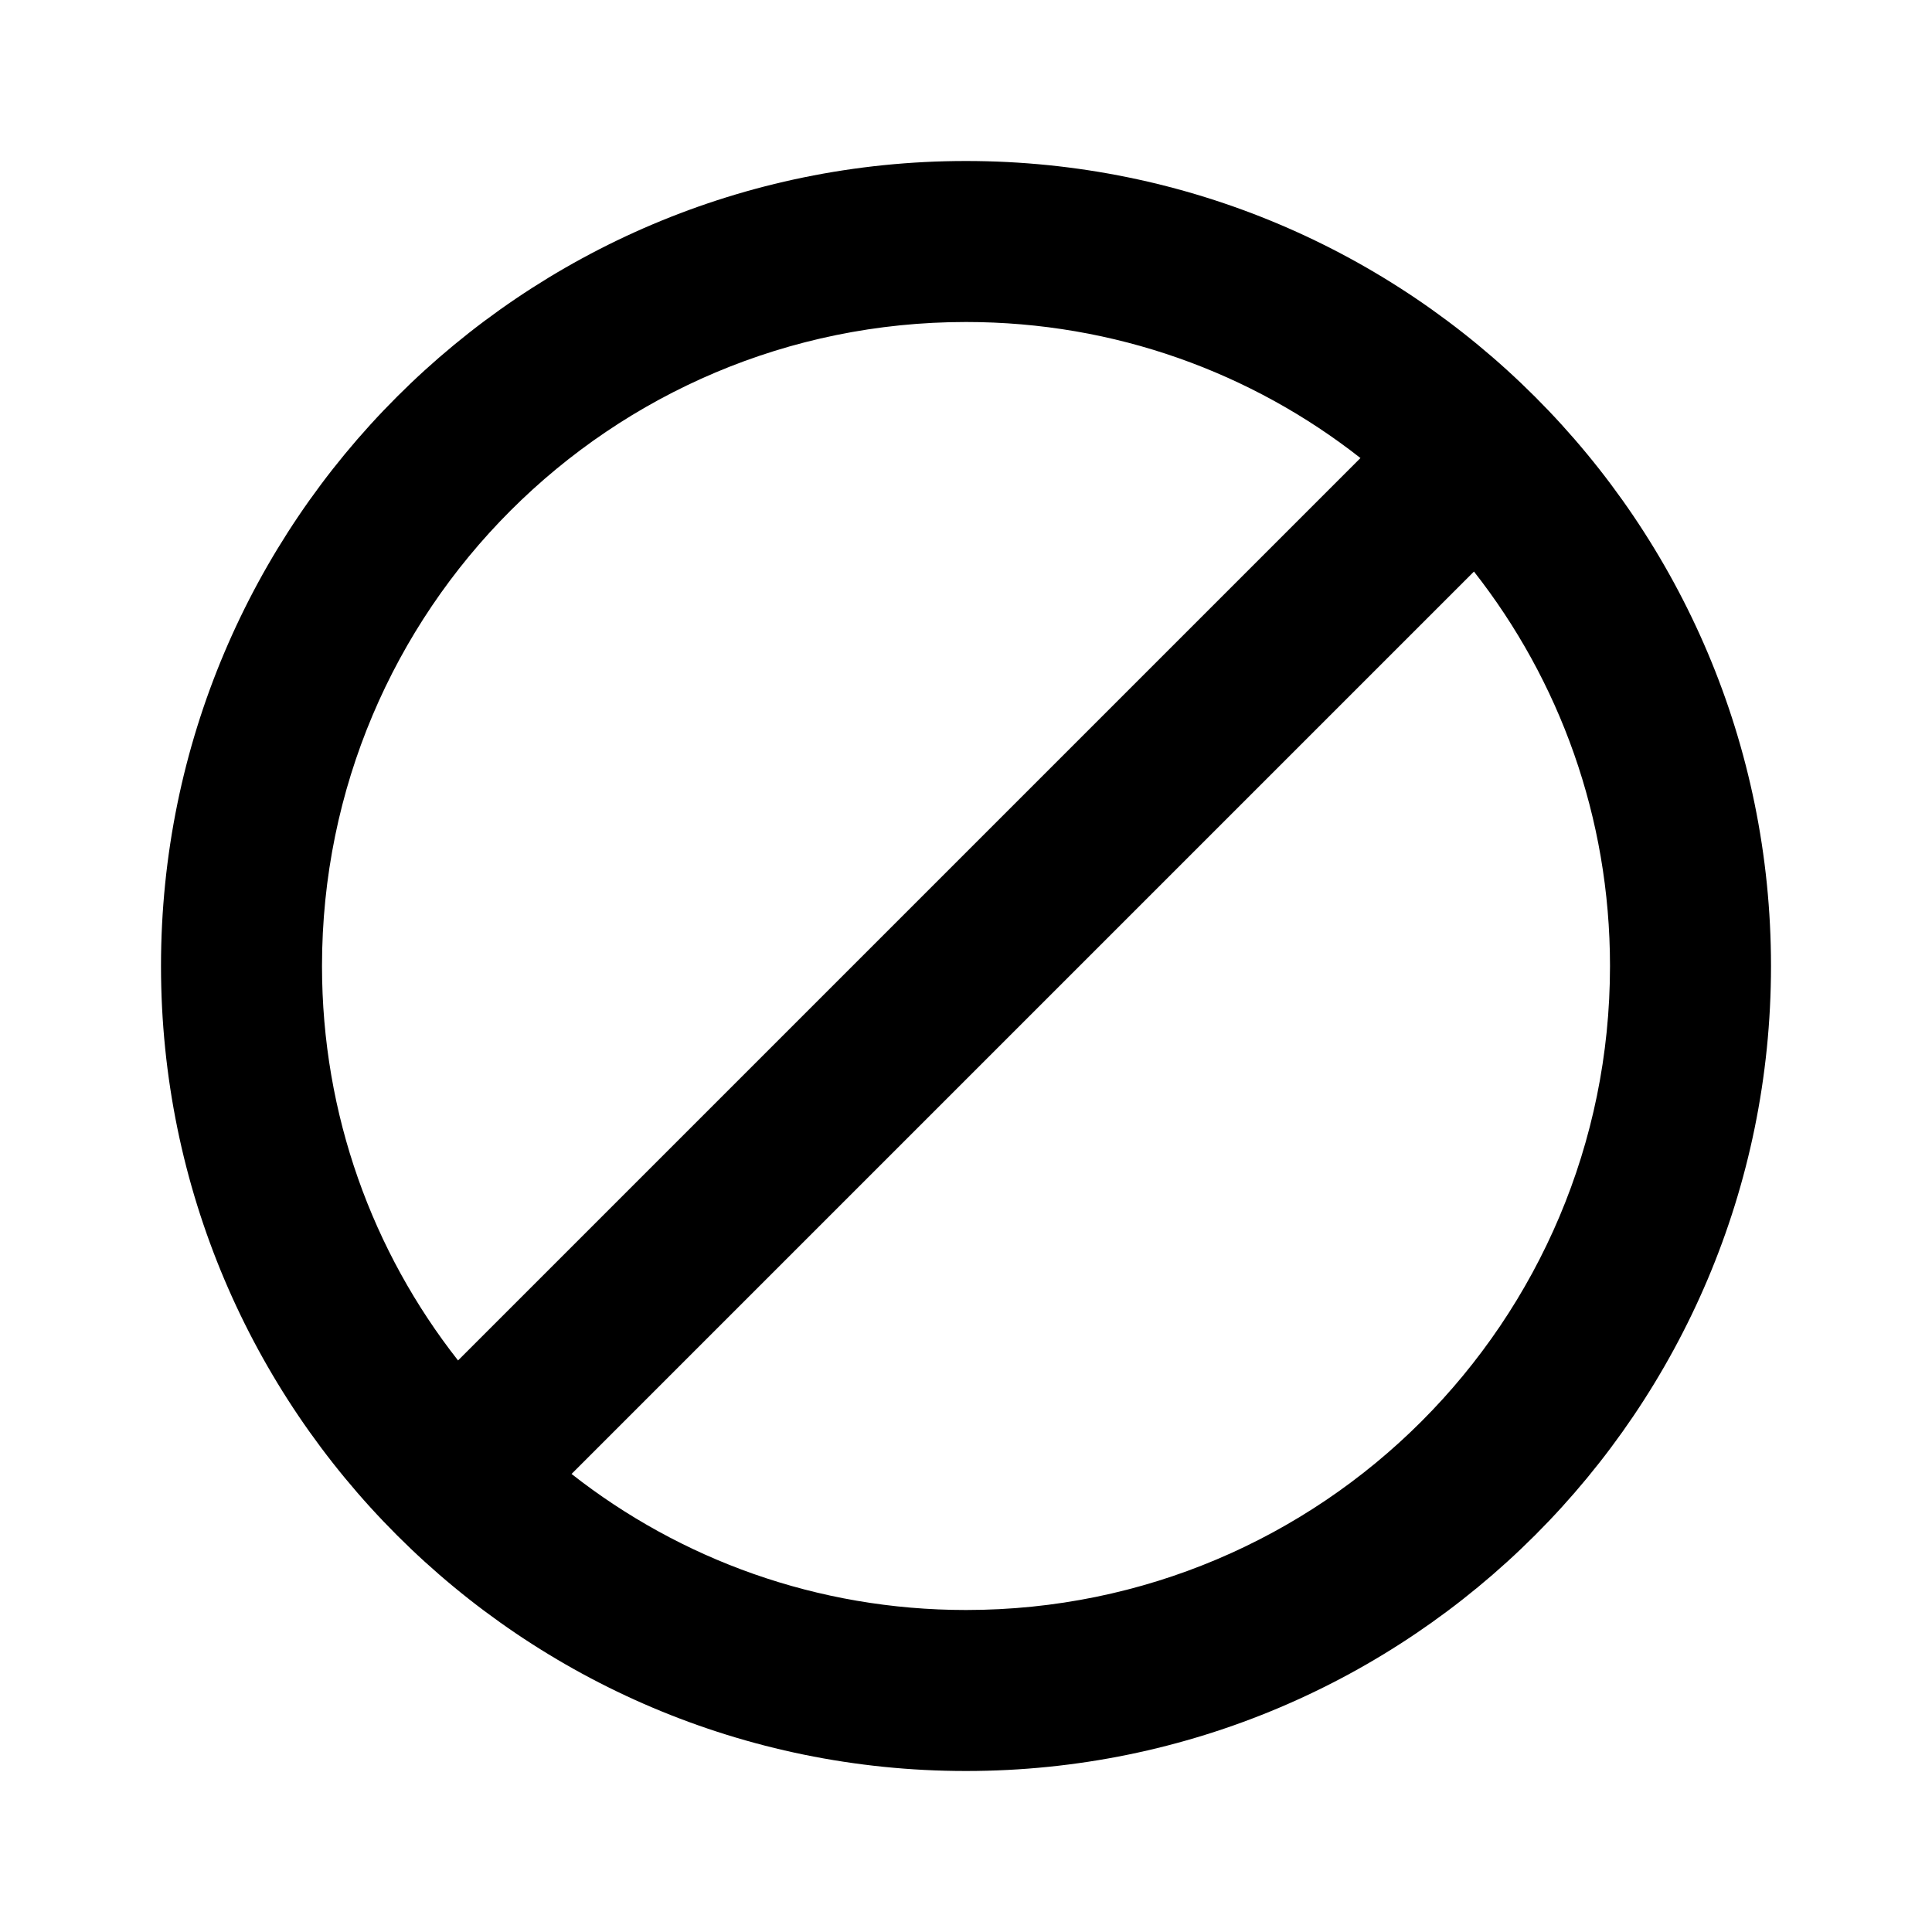
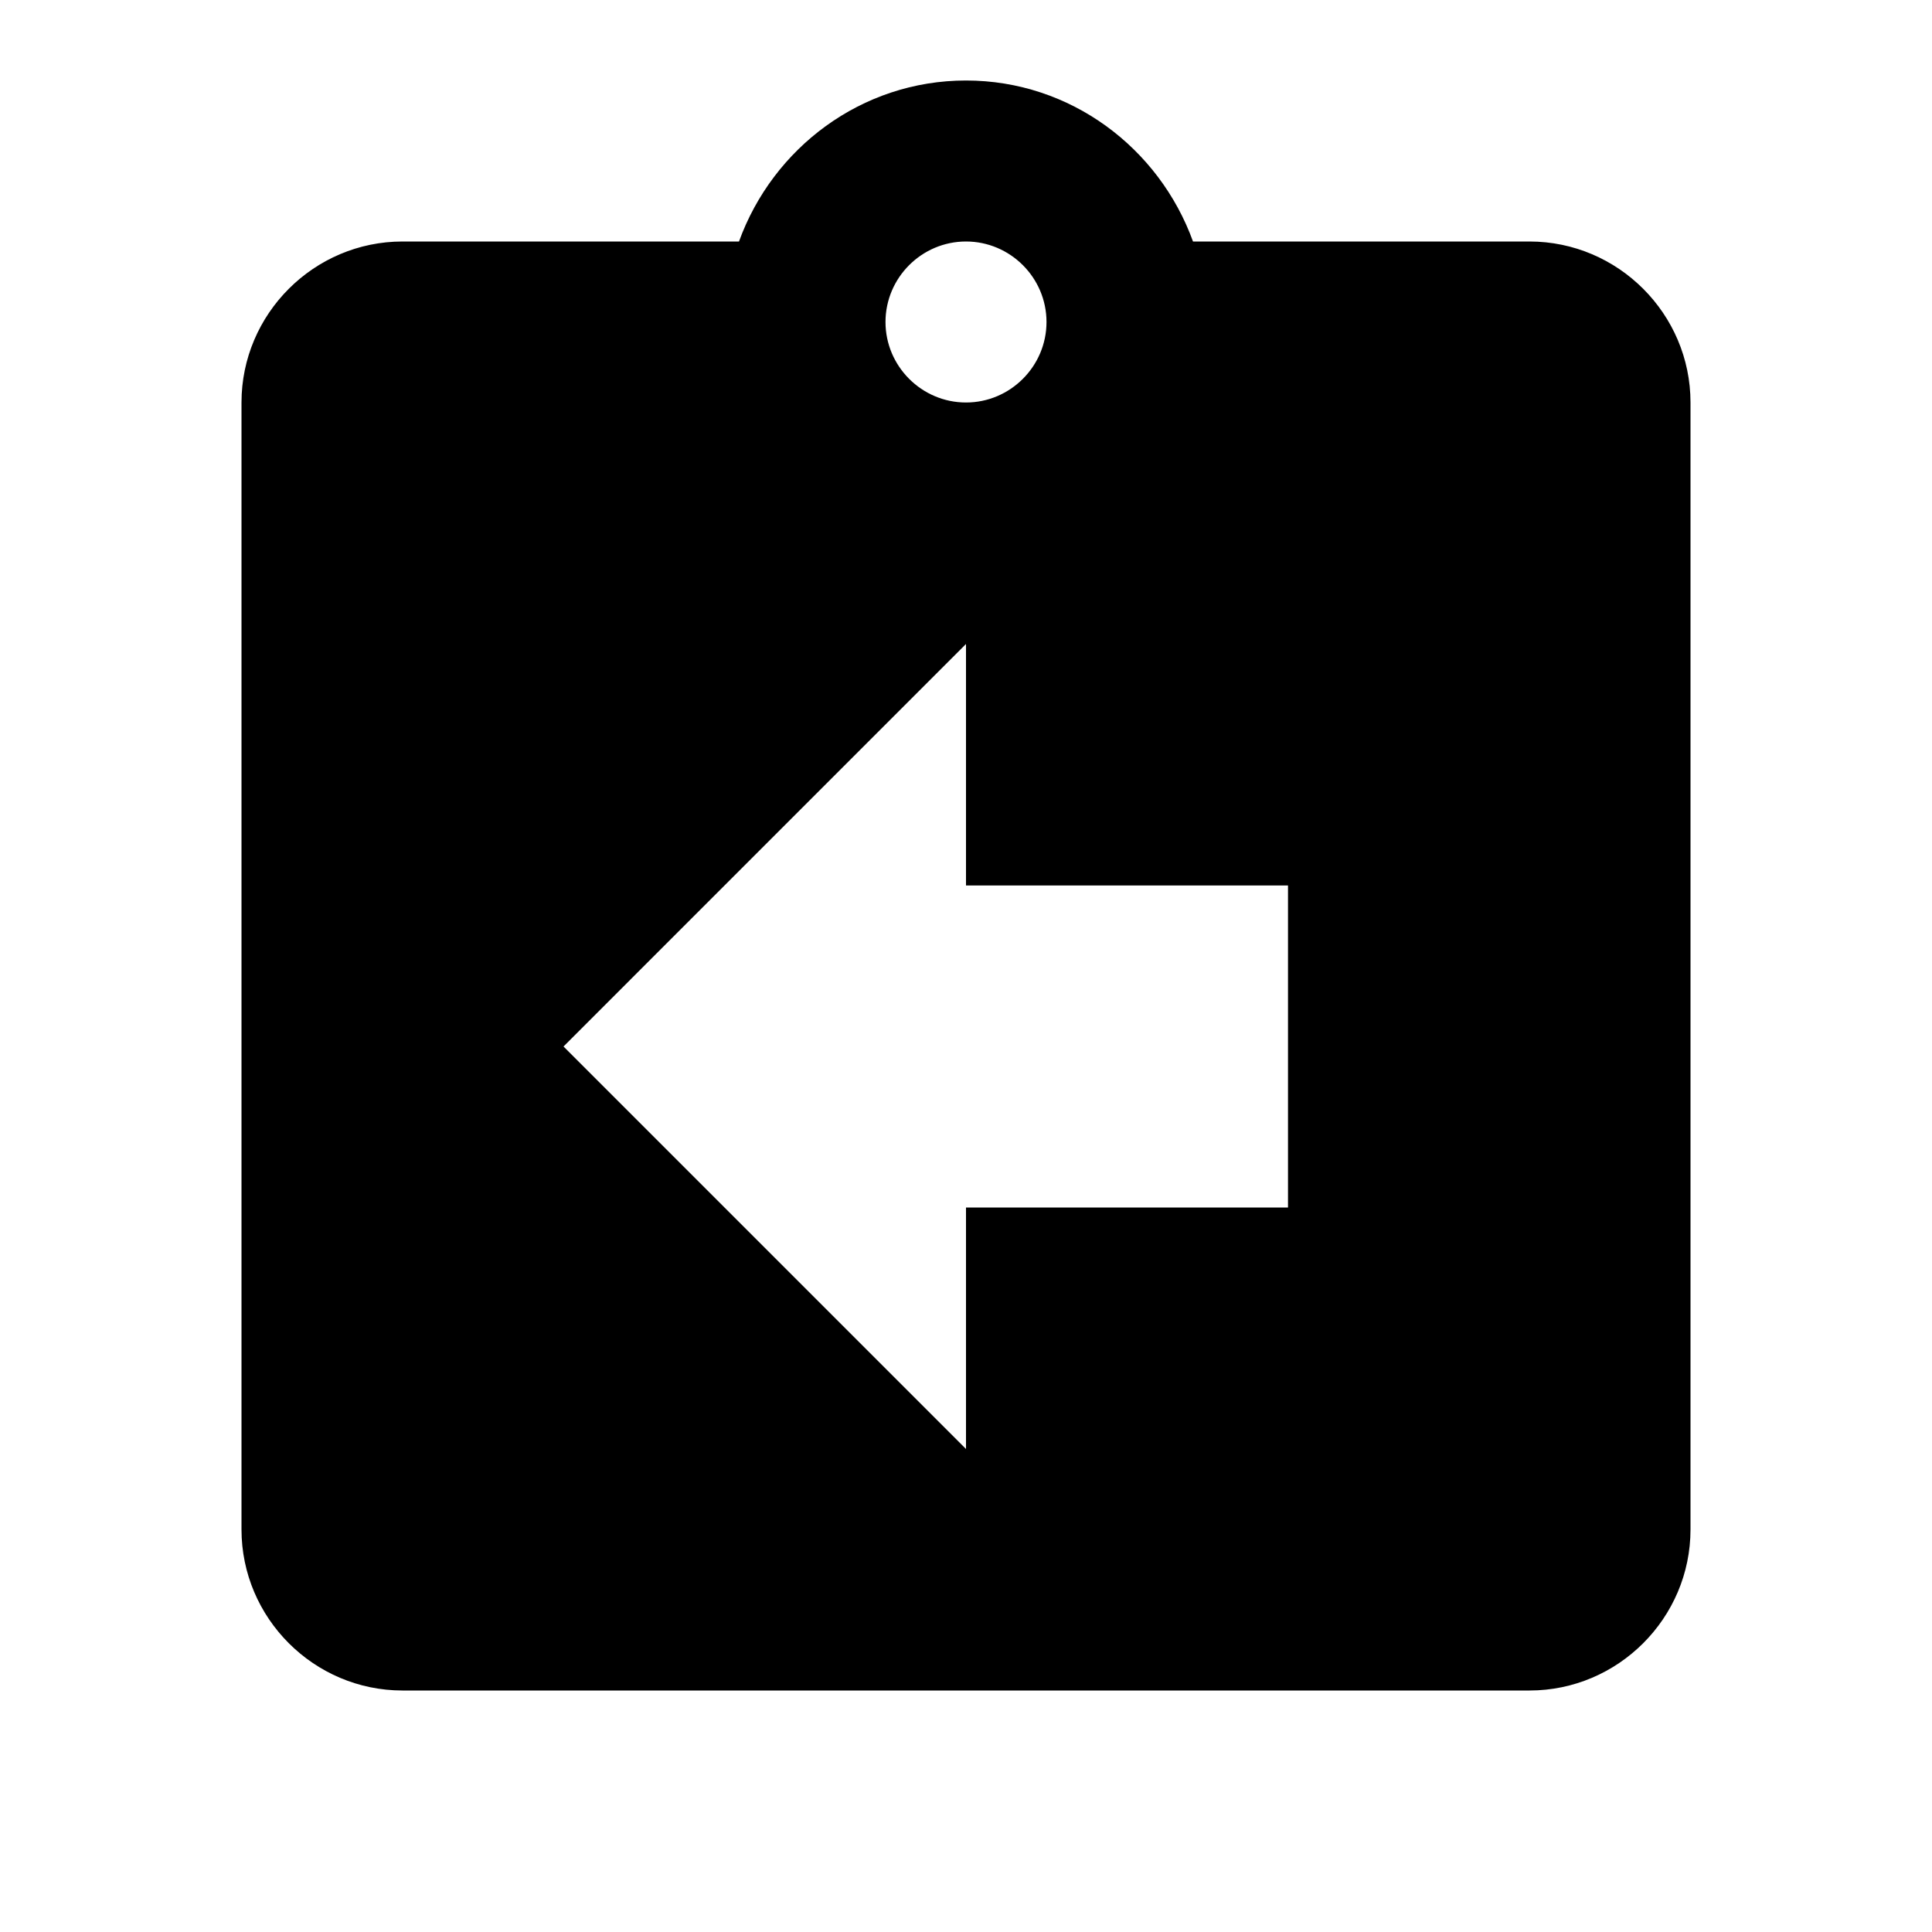
<svg xmlns="http://www.w3.org/2000/svg" height="24" viewBox="0 0 24 24" width="24">
  <path d="M0 0h24v24H0z" fill="none" />
-   <path d="M12 2C6.48 2 2 6.48 2 12s4.48 10 10 10 10-4.48 10-10S17.52 2 12 2zM4 12c0-4.42 3.58-8 8-8 1.85 0 3.55.63 4.9 1.69L5.69 16.9C4.63 15.55 4 13.85 4 12zm8 8c-1.85 0-3.55-.63-4.9-1.69L18.31 7.1C19.37 8.45 20 10.15 20 12c0 4.42-3.58 8-8 8z" />
+   <path d="M19 3h-4.18C14.4 1.84 13.3 1 12 1c-1.3 0-2.4.84-2.82 2H5c-1.1 0-2 .9-2 2v14c0 1.1.9 2 2 2h14c1.1 0 2-.9 2-2V5c0-1.1-.9-2-2-2zm-7 0c.55 0 1 .45 1 1s-.45 1-1 1-1-.45-1-1 .45-1 1-1zm4 12h-4v3l-5-5 5-5v3h4v4z" />
</svg>
